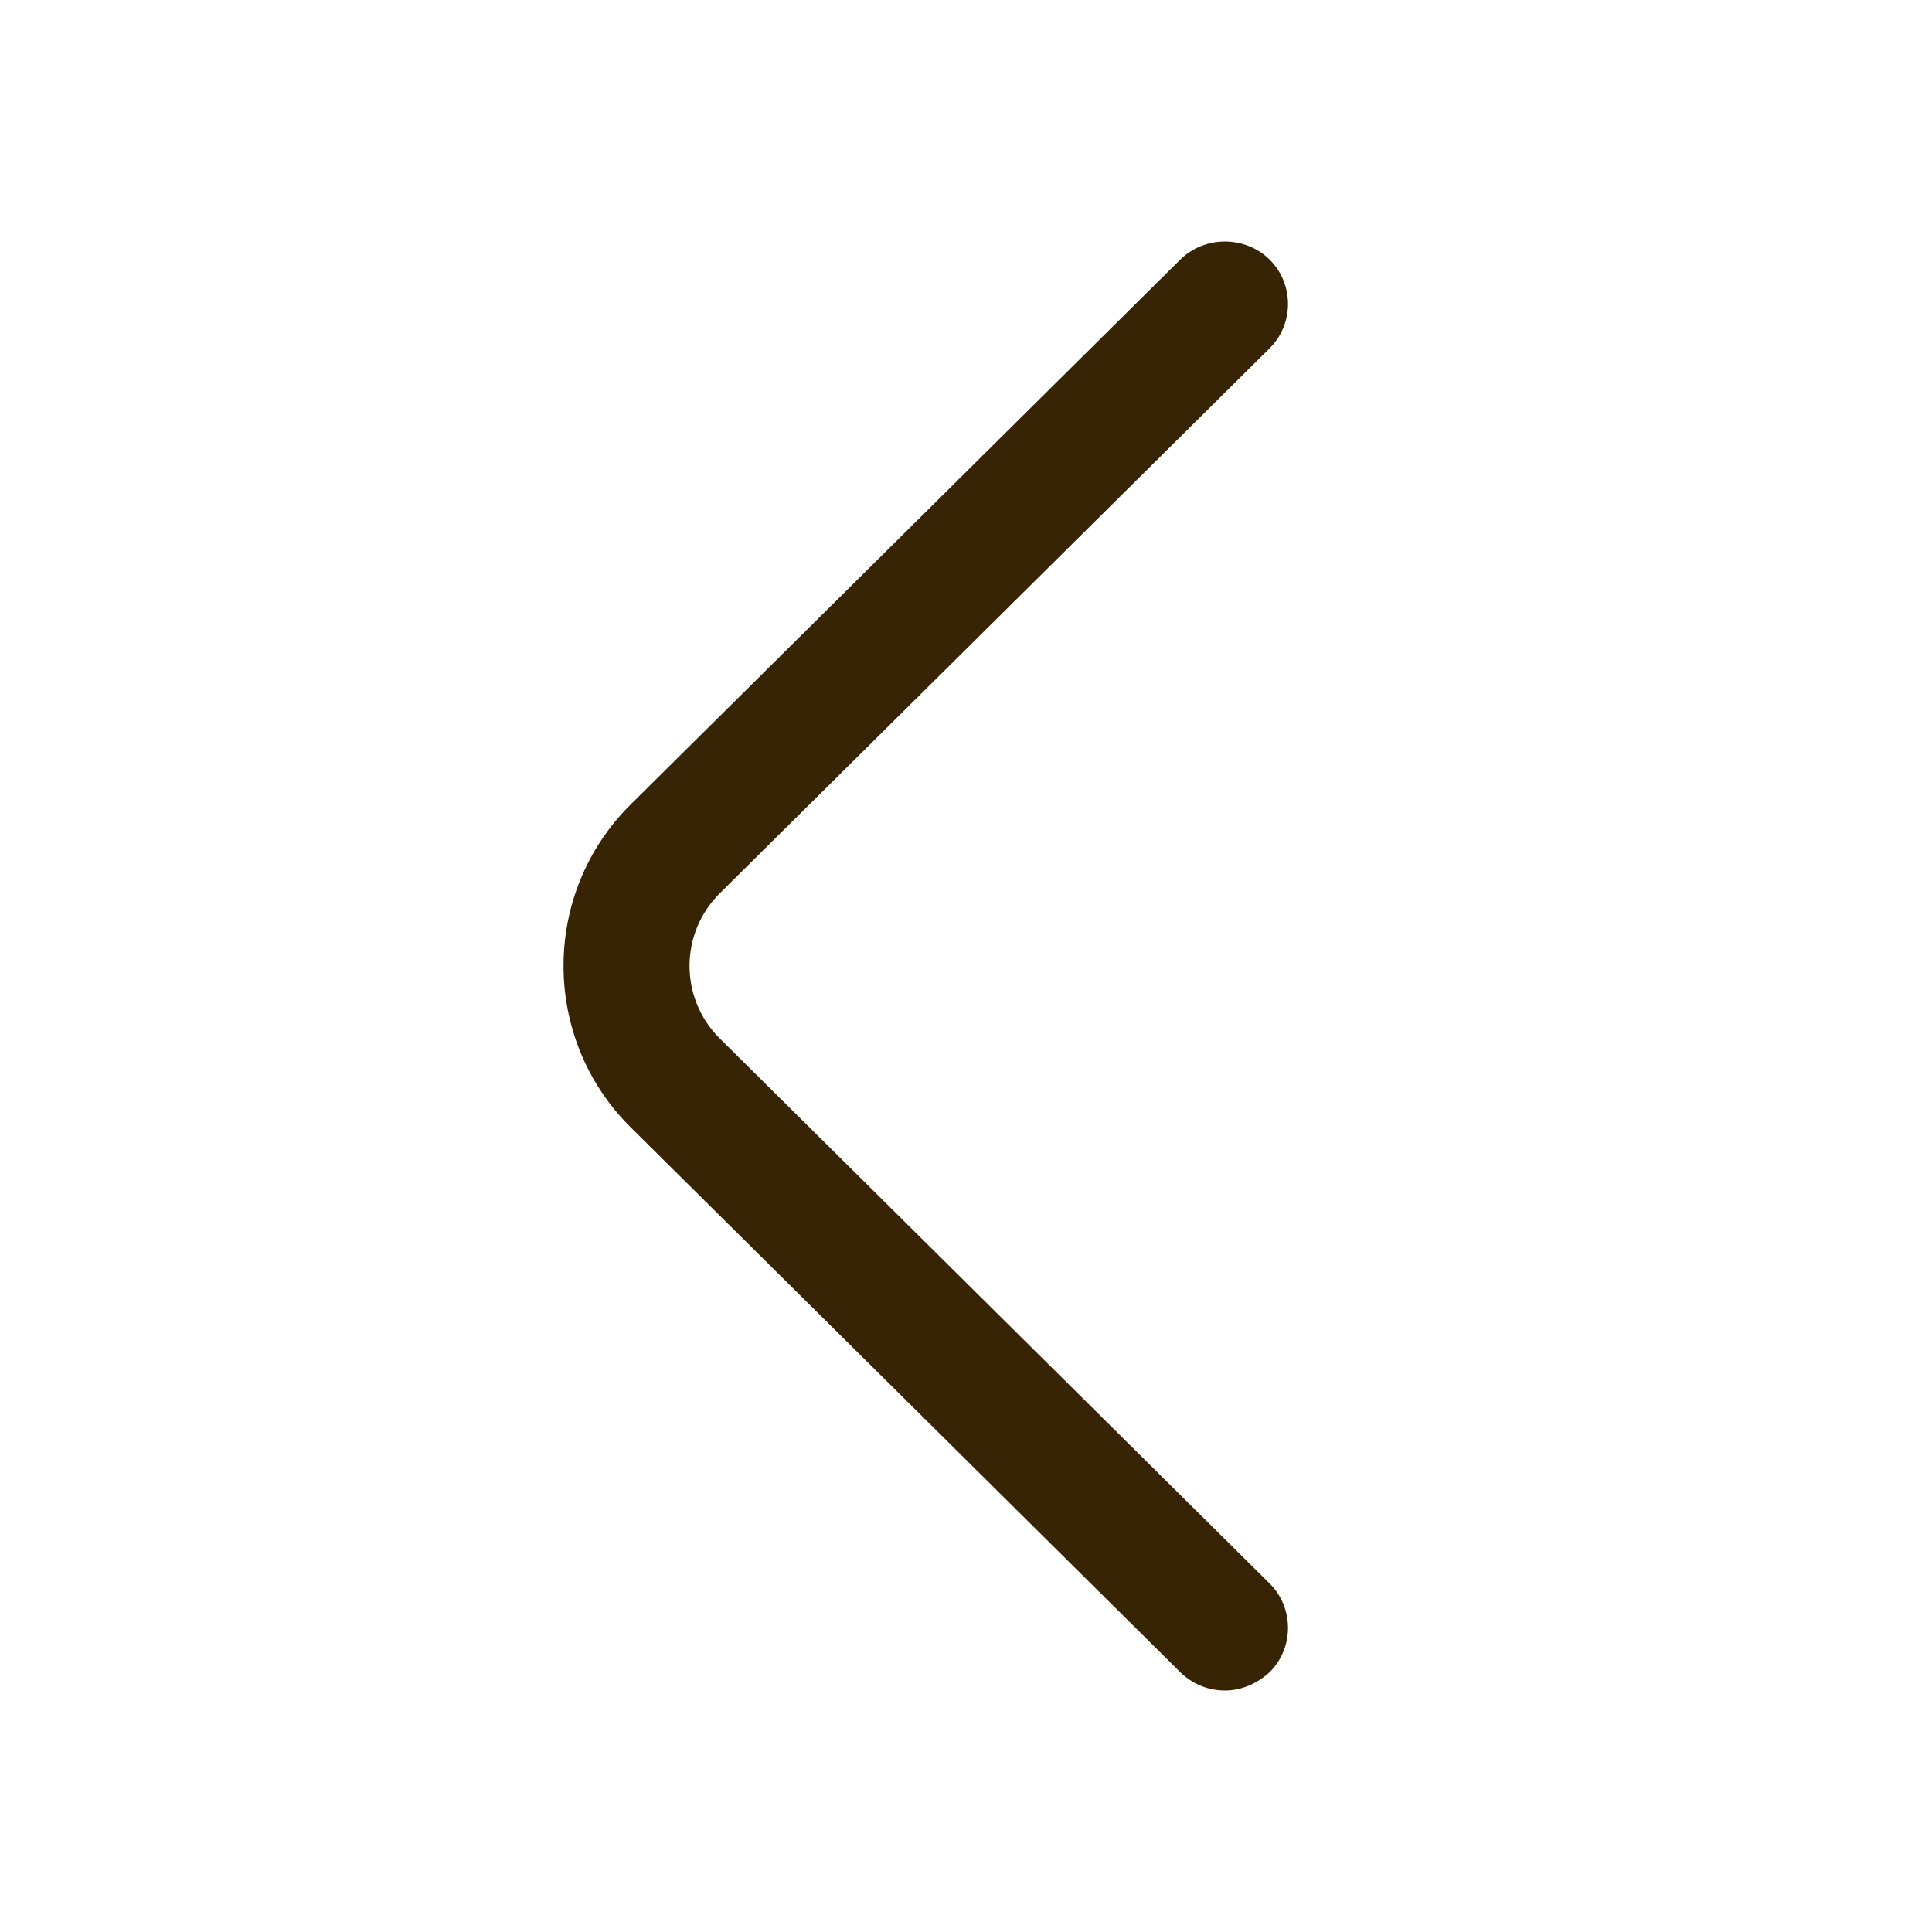
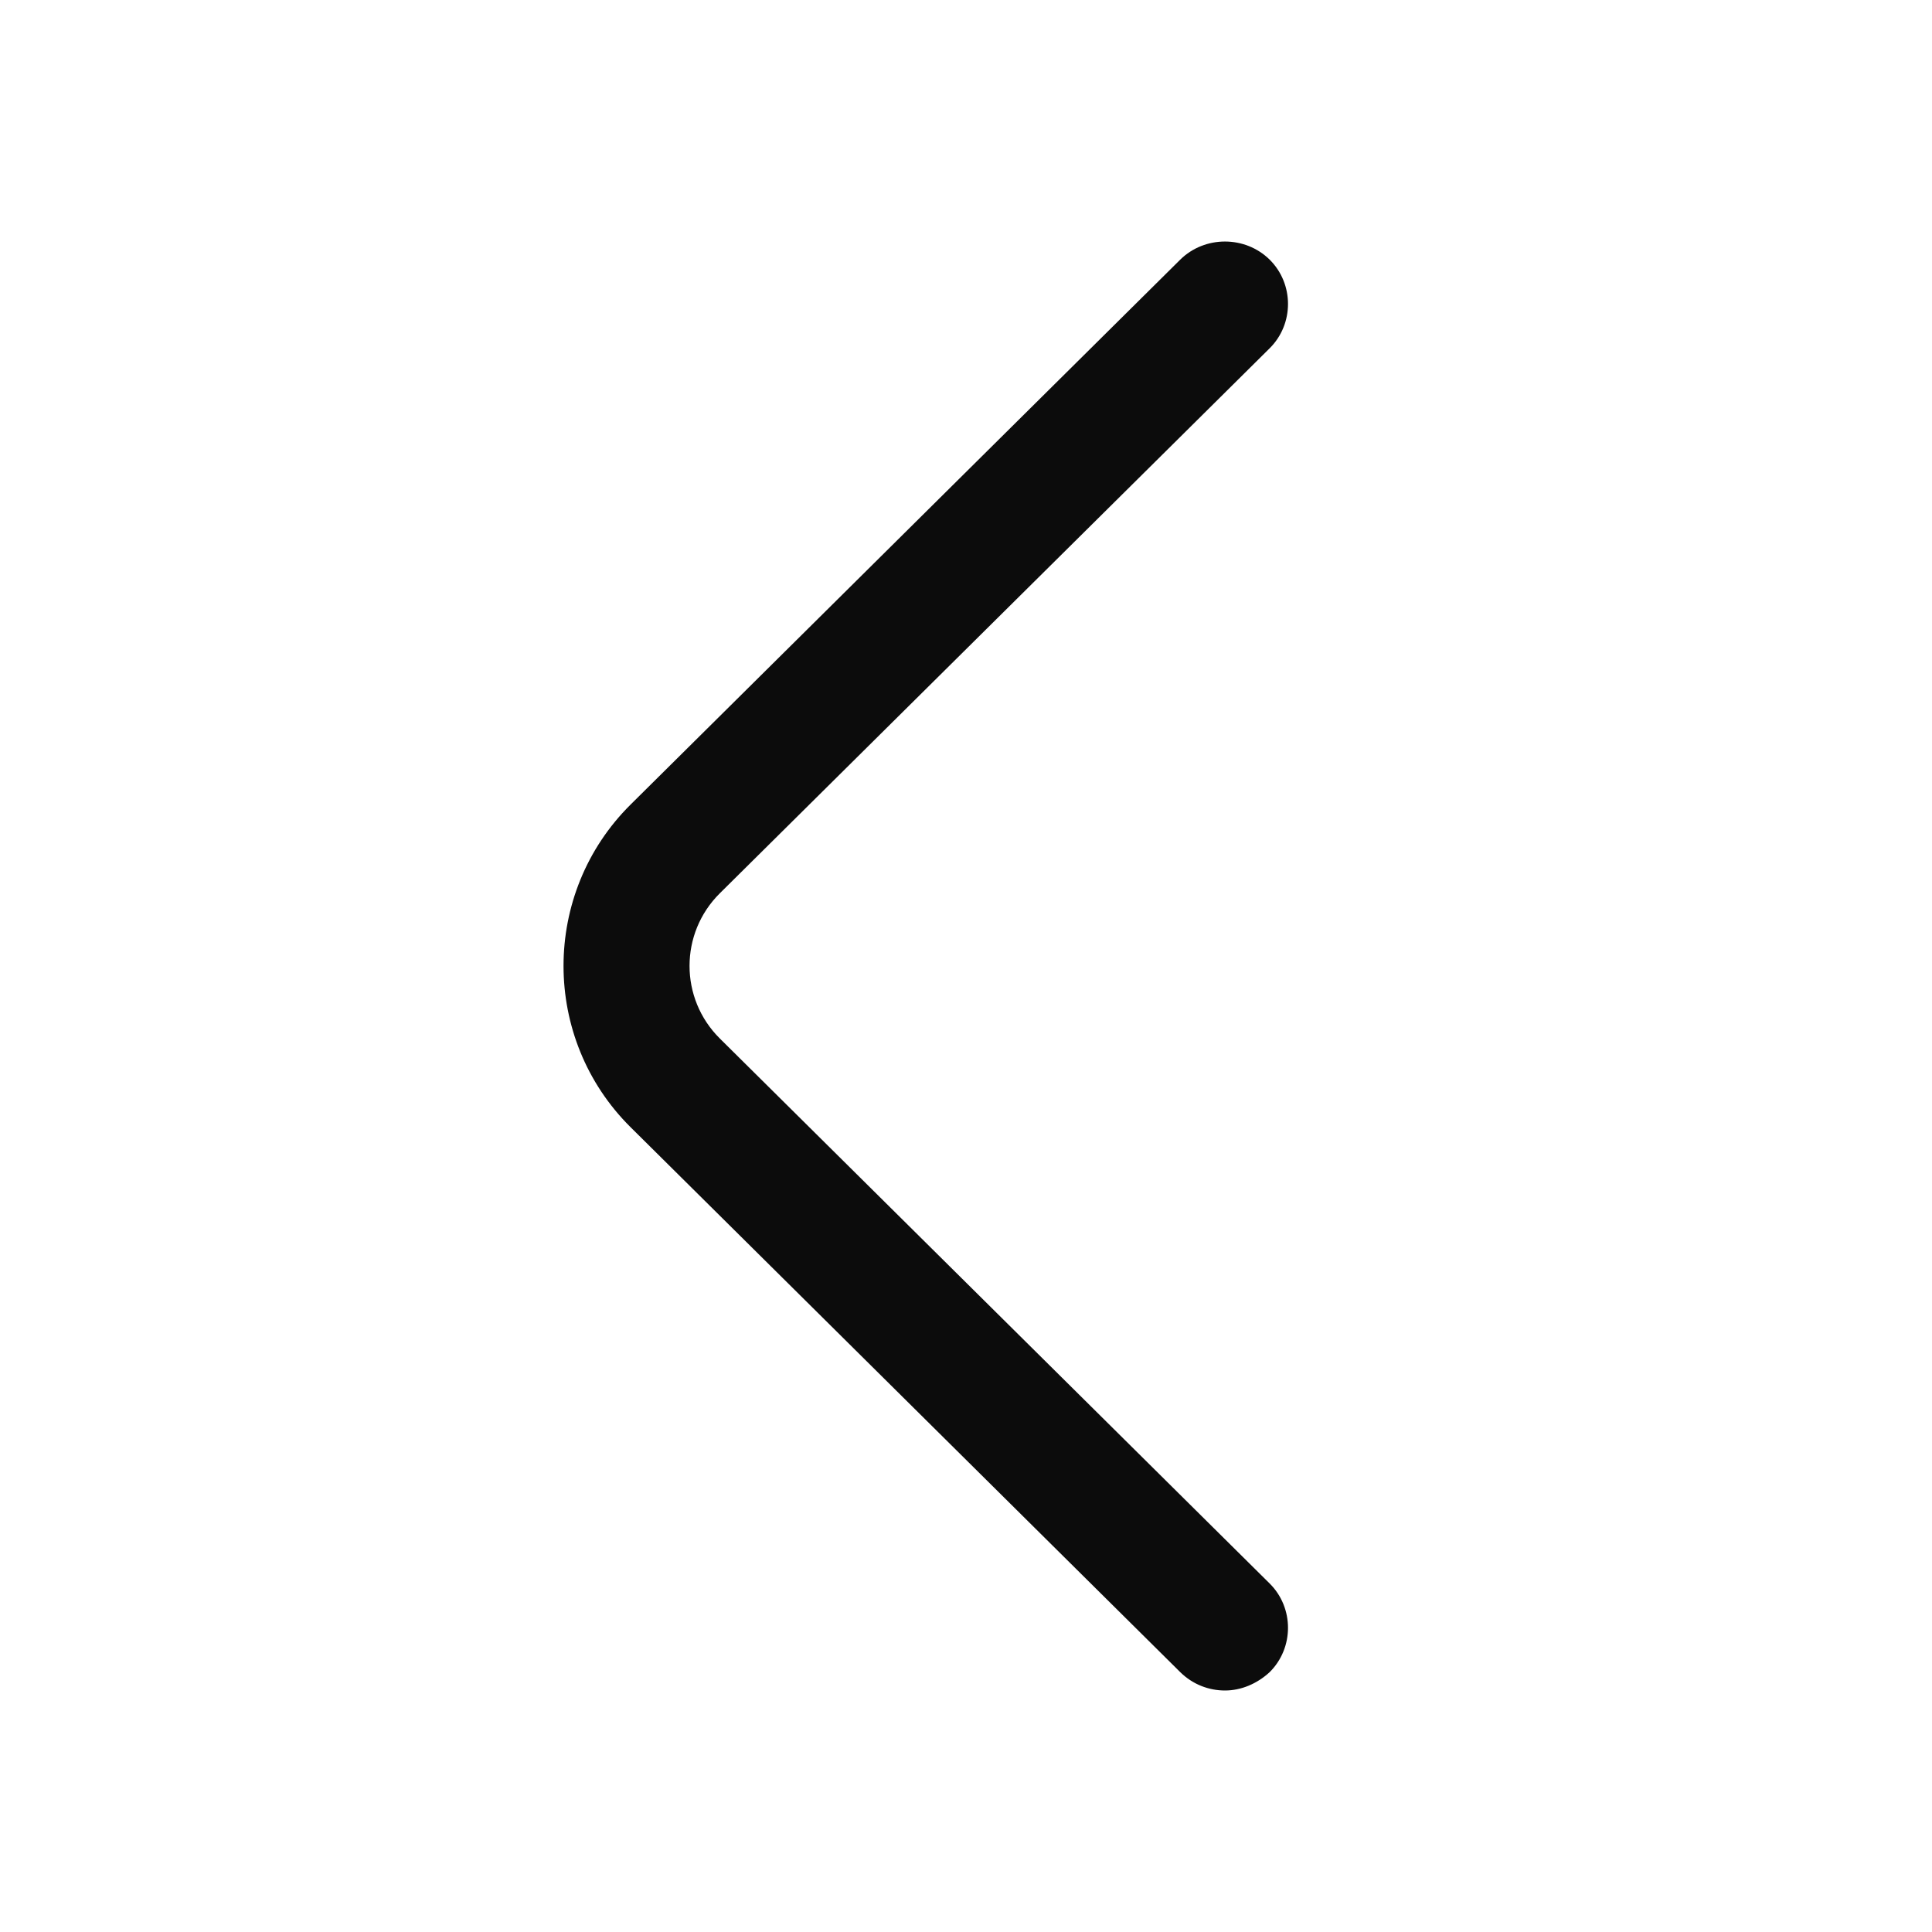
<svg xmlns="http://www.w3.org/2000/svg" width="18" height="18" viewBox="0 0 18 18" fill="none">
-   <path d="M11.413 15.75C11.264 15.75 11.114 15.695 10.996 15.579L5.875 10.502C5.042 9.676 5.042 8.322 5.875 7.496L10.996 2.419C11.224 2.194 11.601 2.194 11.829 2.419C12.057 2.645 12.057 3.019 11.829 3.245L6.707 8.322C6.33 8.695 6.33 9.303 6.707 9.676L11.829 14.753C12.057 14.979 12.057 15.353 11.829 15.579C11.711 15.688 11.562 15.75 11.413 15.75Z" fill="#362404" />
+   <path d="M11.413 15.75C11.264 15.75 11.114 15.695 10.996 15.579L5.875 10.502C5.042 9.676 5.042 8.322 5.875 7.496L10.996 2.419C11.224 2.194 11.601 2.194 11.829 2.419C12.057 2.645 12.057 3.019 11.829 3.245L6.707 8.322C6.33 8.695 6.33 9.303 6.707 9.676L11.829 14.753C12.057 14.979 12.057 15.353 11.829 15.579C11.711 15.688 11.562 15.75 11.413 15.75Z" fill="#0c0c0c" />
</svg>
